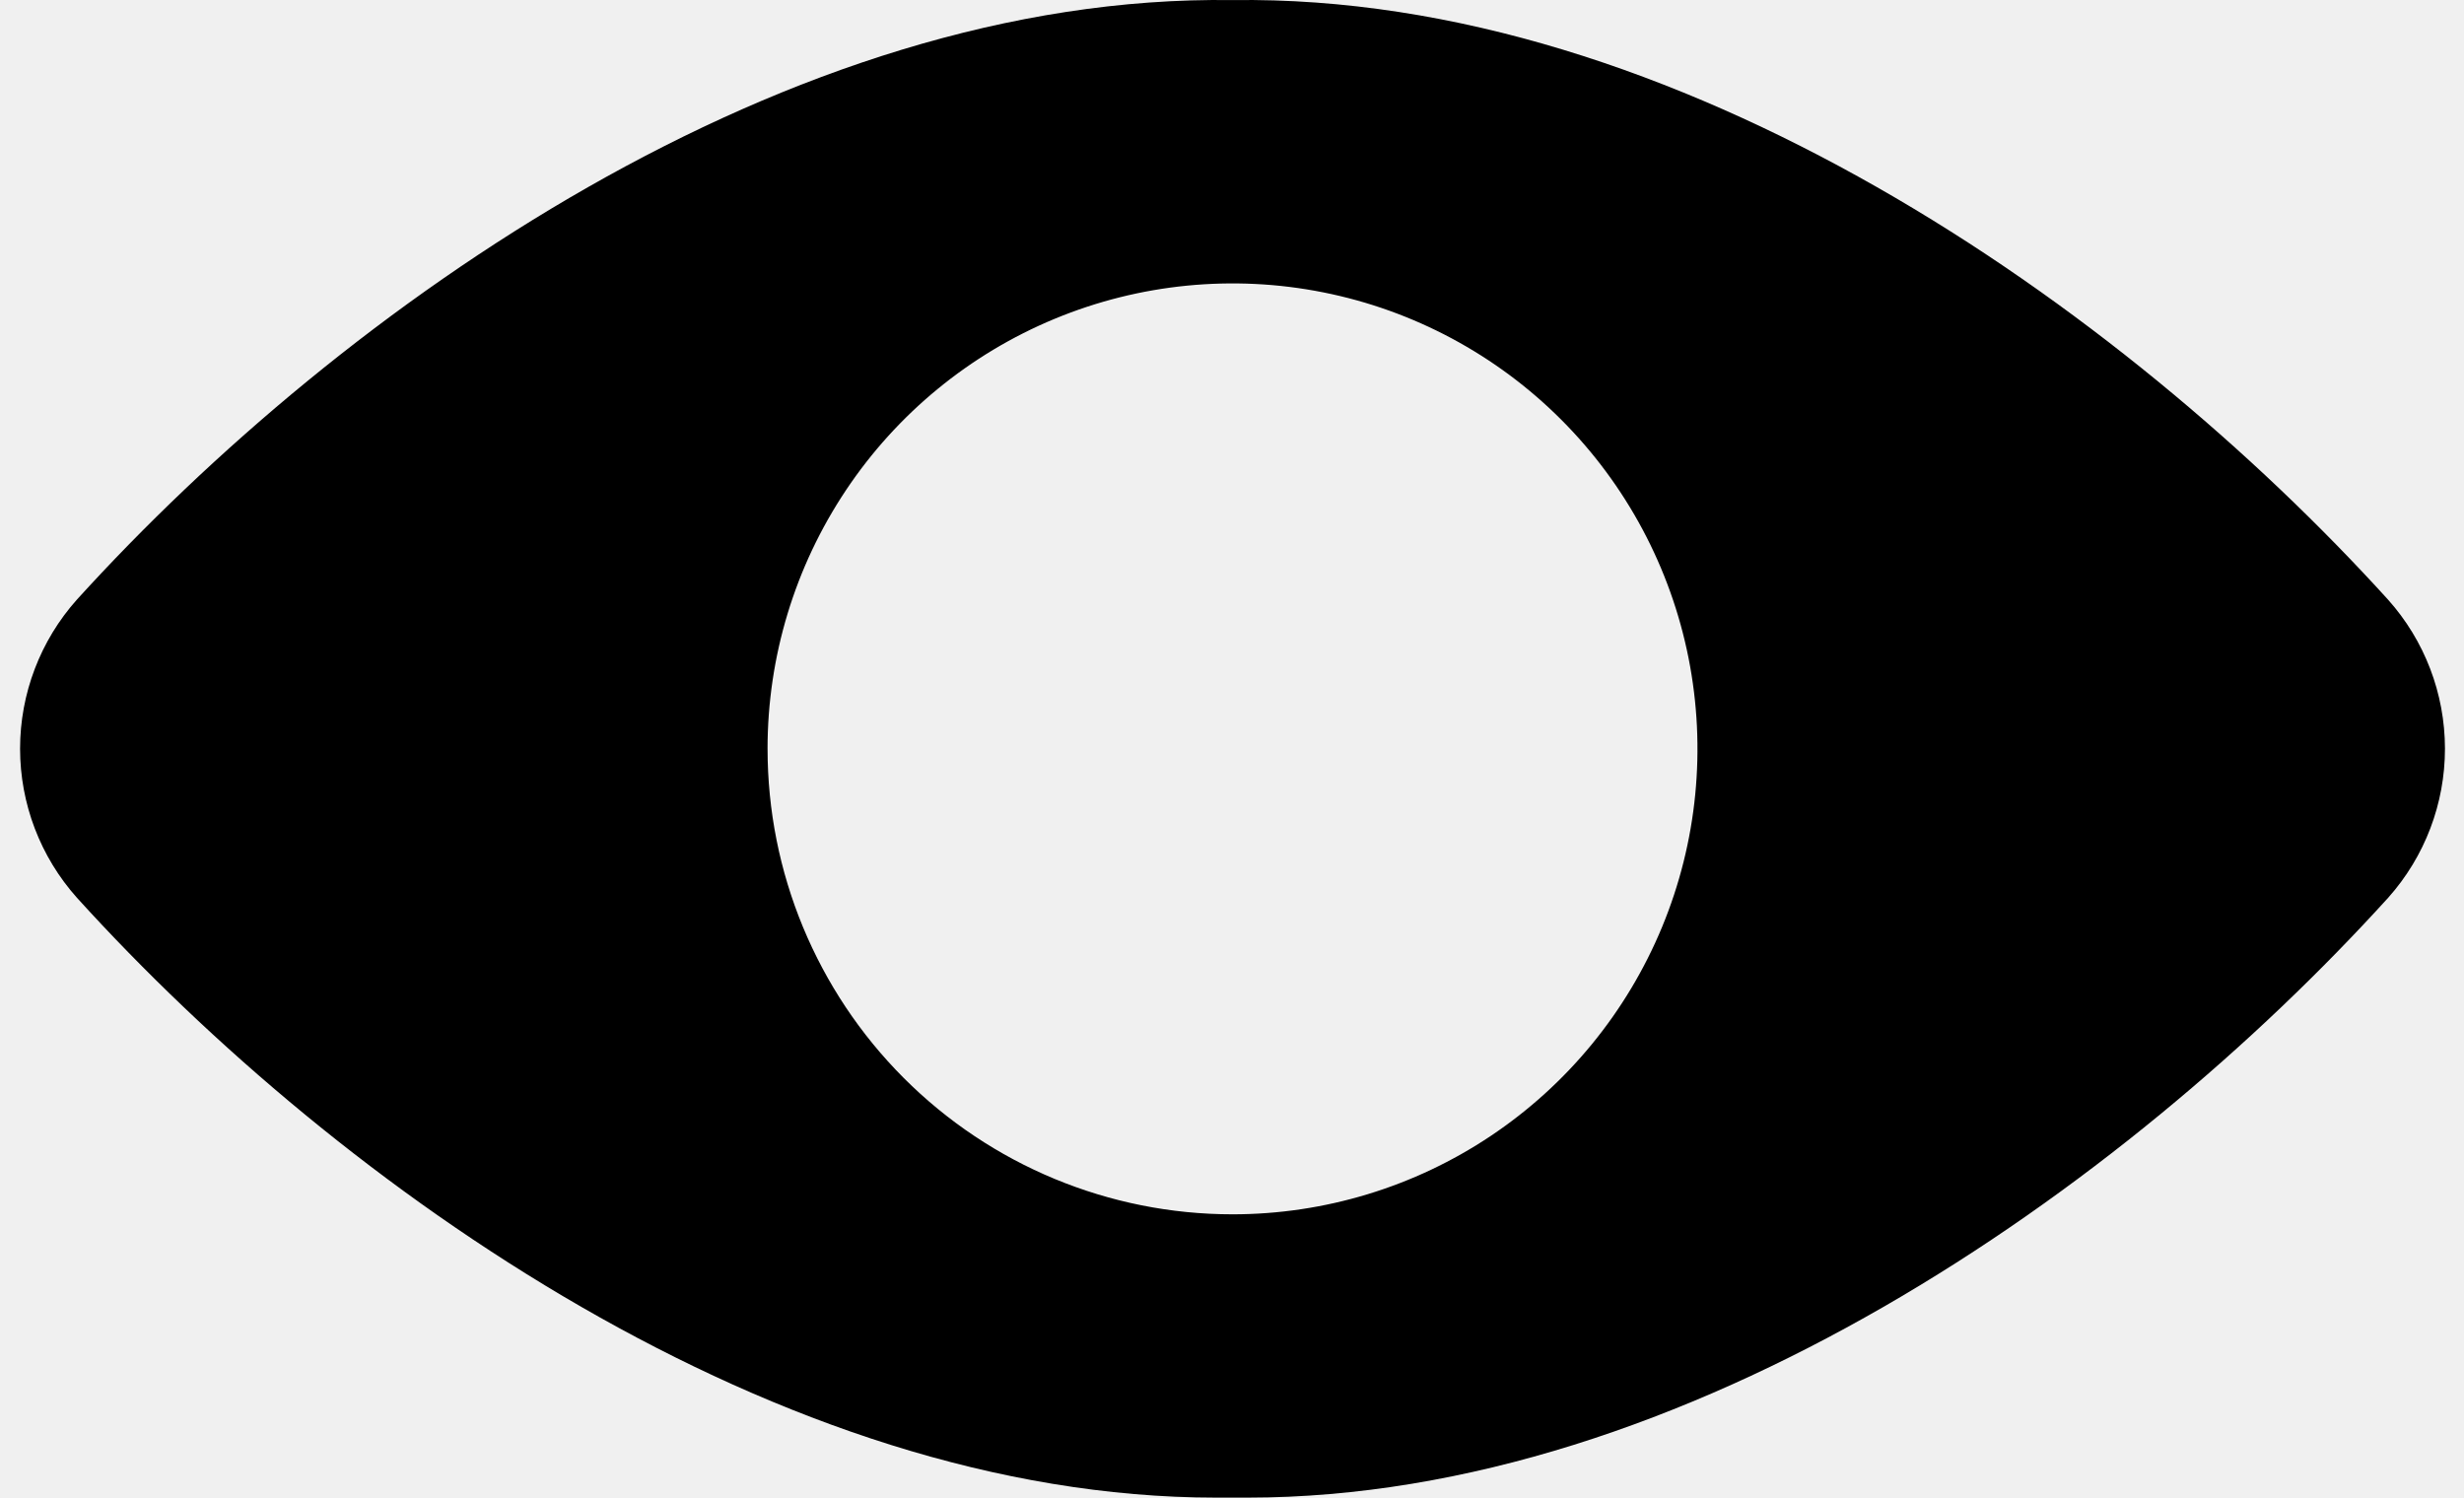
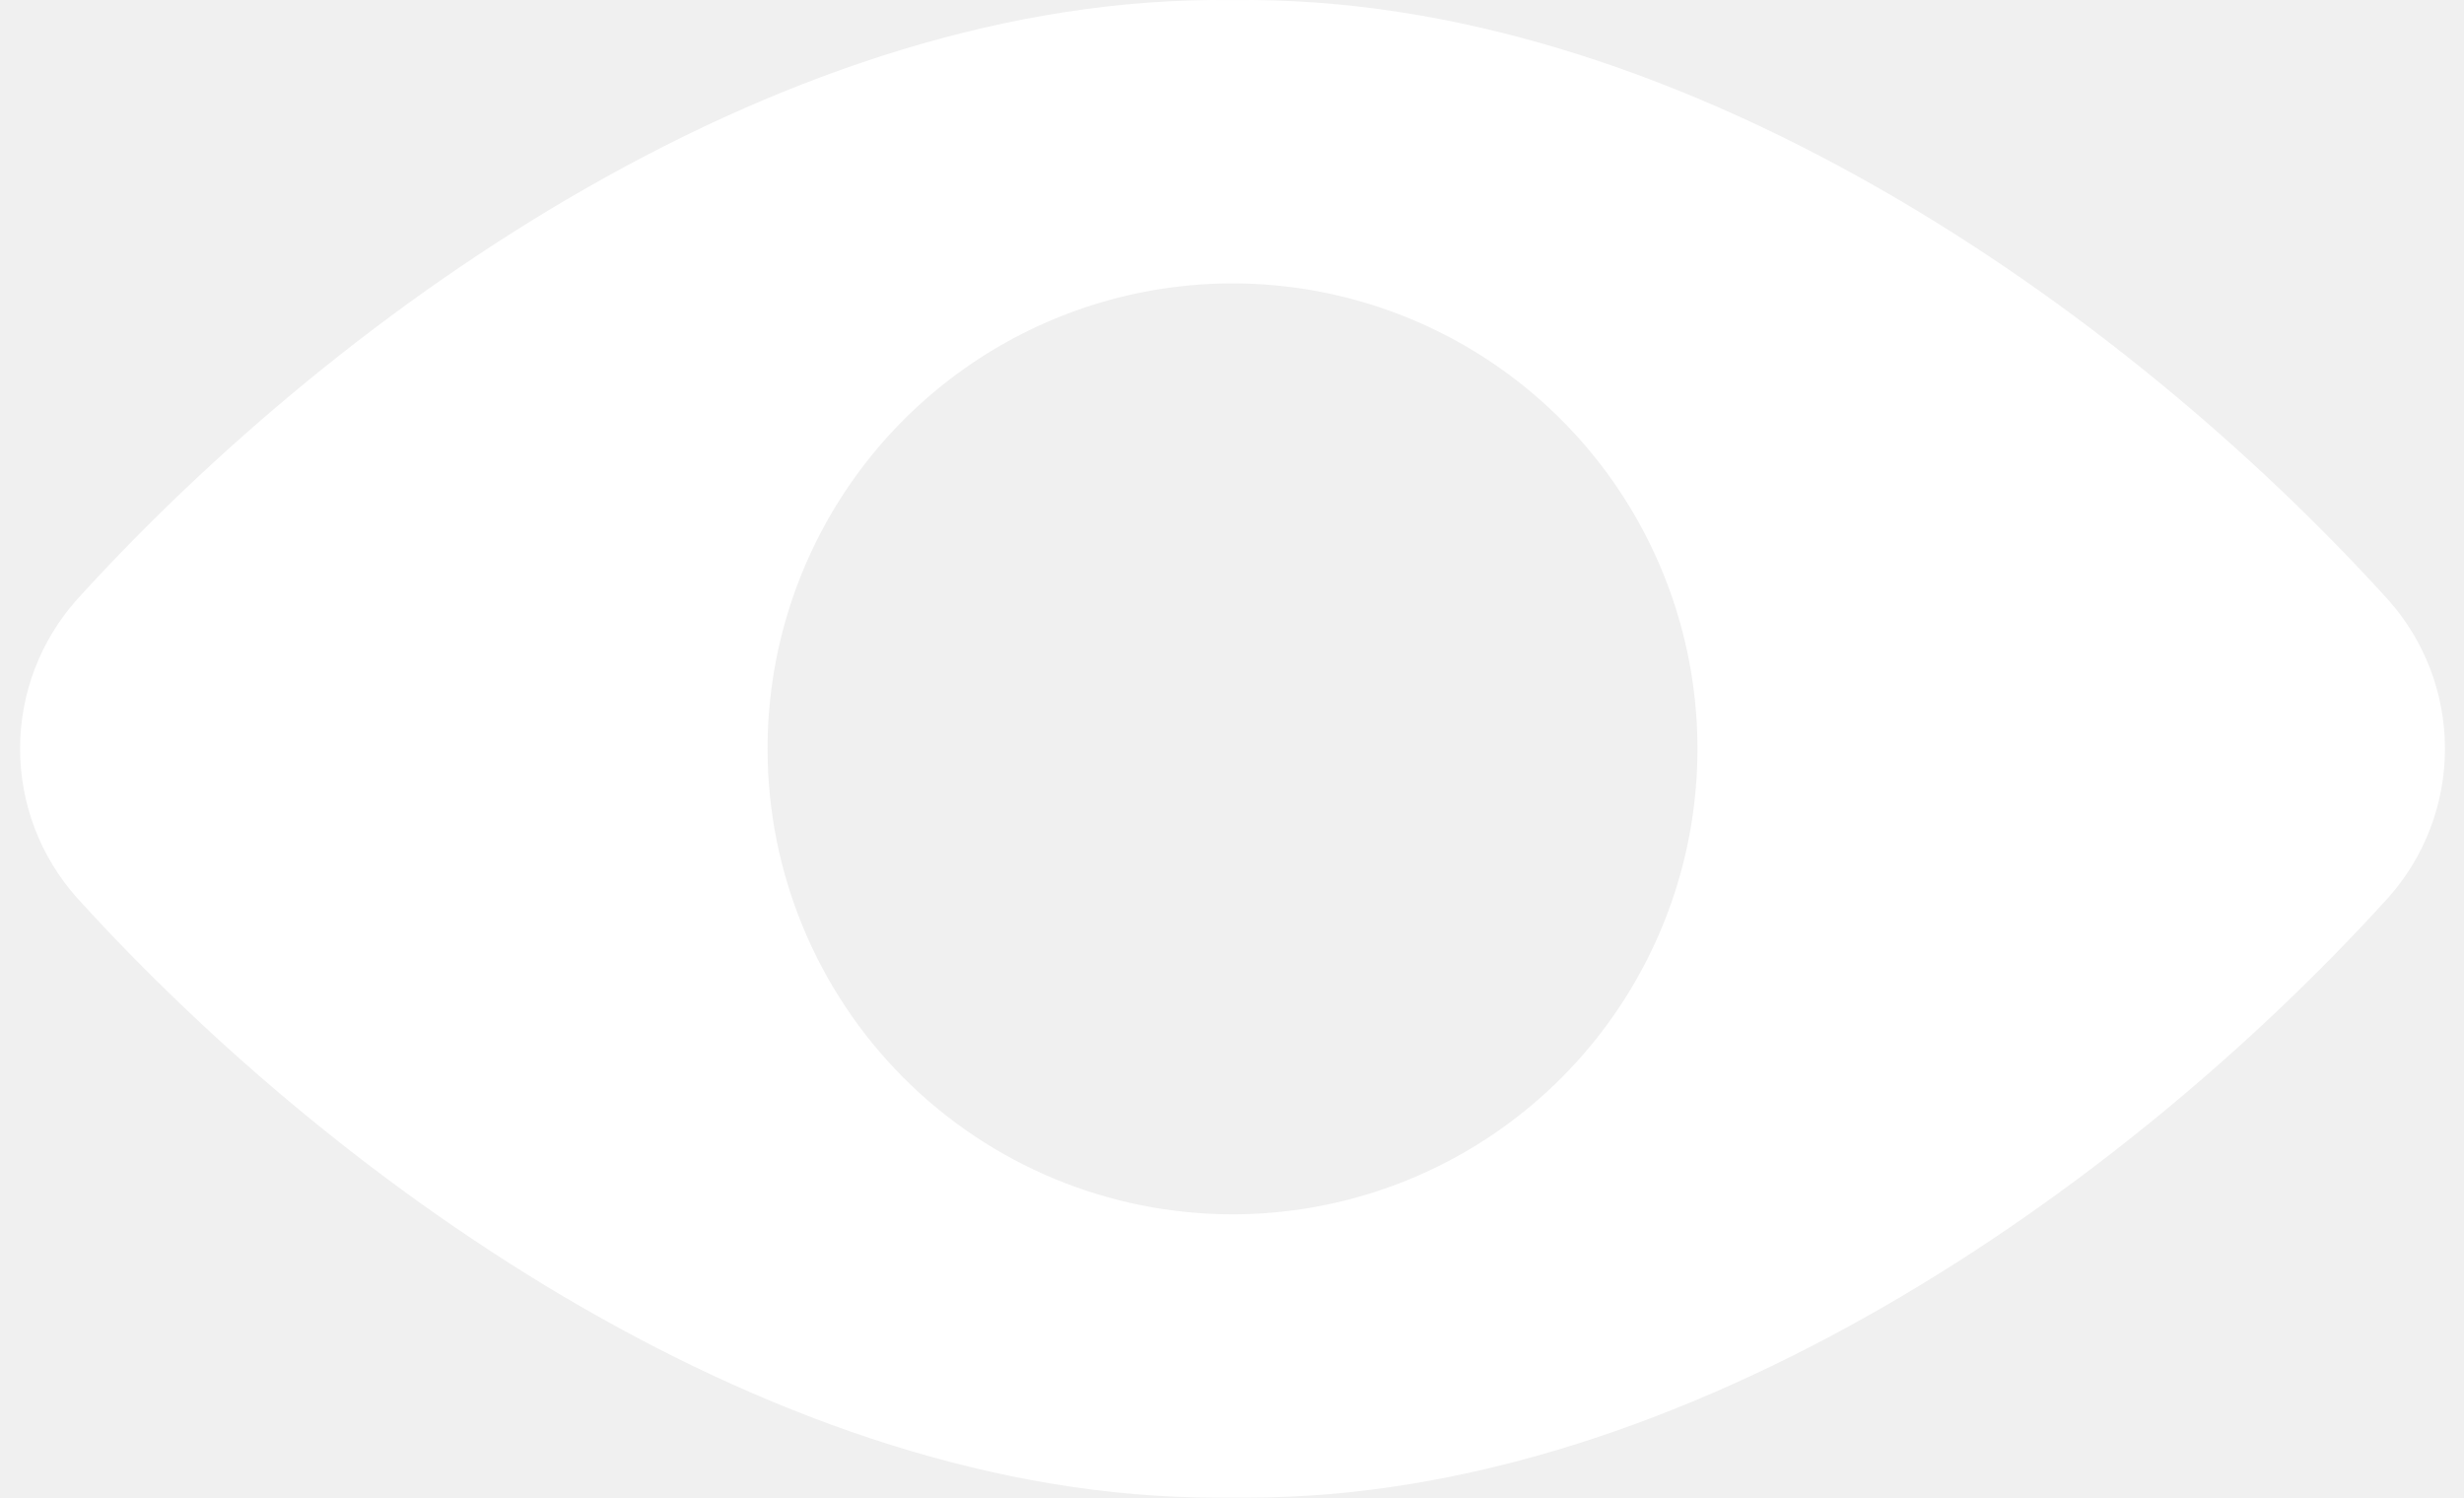
<svg xmlns="http://www.w3.org/2000/svg" fill="none" viewBox="0 0 136 84" width="51" height="31">
-   <path fill="#000" d="m132.83 33.626c-14.989-16.515-39.858-33.972-64.802-33.621-24.943-0.358-49.813 17.111-64.807 33.621-2.055 2.301-3.192 5.279-3.192 8.366 0 3.087 1.136 6.065 3.192 8.365 14.813 16.339 39.337 33.643 63.894 33.643h1.746c24.643 0 49.156-17.304 63.986-33.649 2.052-2.302 3.185-5.28 3.182-8.366s-1.142-6.062-3.199-8.359zm-90.879 8.377c0-5.163 1.529-10.211 4.395-14.504 2.865-4.293 6.938-7.639 11.703-9.615 4.765-1.976 10.008-2.493 15.067-1.486 5.058 1.007 9.705 3.494 13.352 7.145 3.647 3.651 6.13 8.303 7.137 13.367 1.006 5.064 0.49 10.313-1.484 15.084s-5.316 8.848-9.604 11.716c-4.288 2.869-9.33 4.4-14.488 4.4-6.916 0-13.549-2.751-18.439-7.646s-7.638-11.536-7.638-18.46z" />
+   <path fill="#fff" d="m132.83 33.626c-14.989-16.515-39.858-33.972-64.802-33.621-24.943-0.358-49.813 17.111-64.807 33.621-2.055 2.301-3.192 5.279-3.192 8.366 0 3.087 1.136 6.065 3.192 8.365 14.813 16.339 39.337 33.643 63.894 33.643h1.746c24.643 0 49.156-17.304 63.986-33.649 2.052-2.302 3.185-5.28 3.182-8.366s-1.142-6.062-3.199-8.359zm-90.879 8.377c0-5.163 1.529-10.211 4.395-14.504 2.865-4.293 6.938-7.639 11.703-9.615 4.765-1.976 10.008-2.493 15.067-1.486 5.058 1.007 9.705 3.494 13.352 7.145 3.647 3.651 6.13 8.303 7.137 13.367 1.006 5.064 0.49 10.313-1.484 15.084s-5.316 8.848-9.604 11.716c-4.288 2.869-9.33 4.4-14.488 4.4-6.916 0-13.549-2.751-18.439-7.646s-7.638-11.536-7.638-18.46z" />
</svg>
